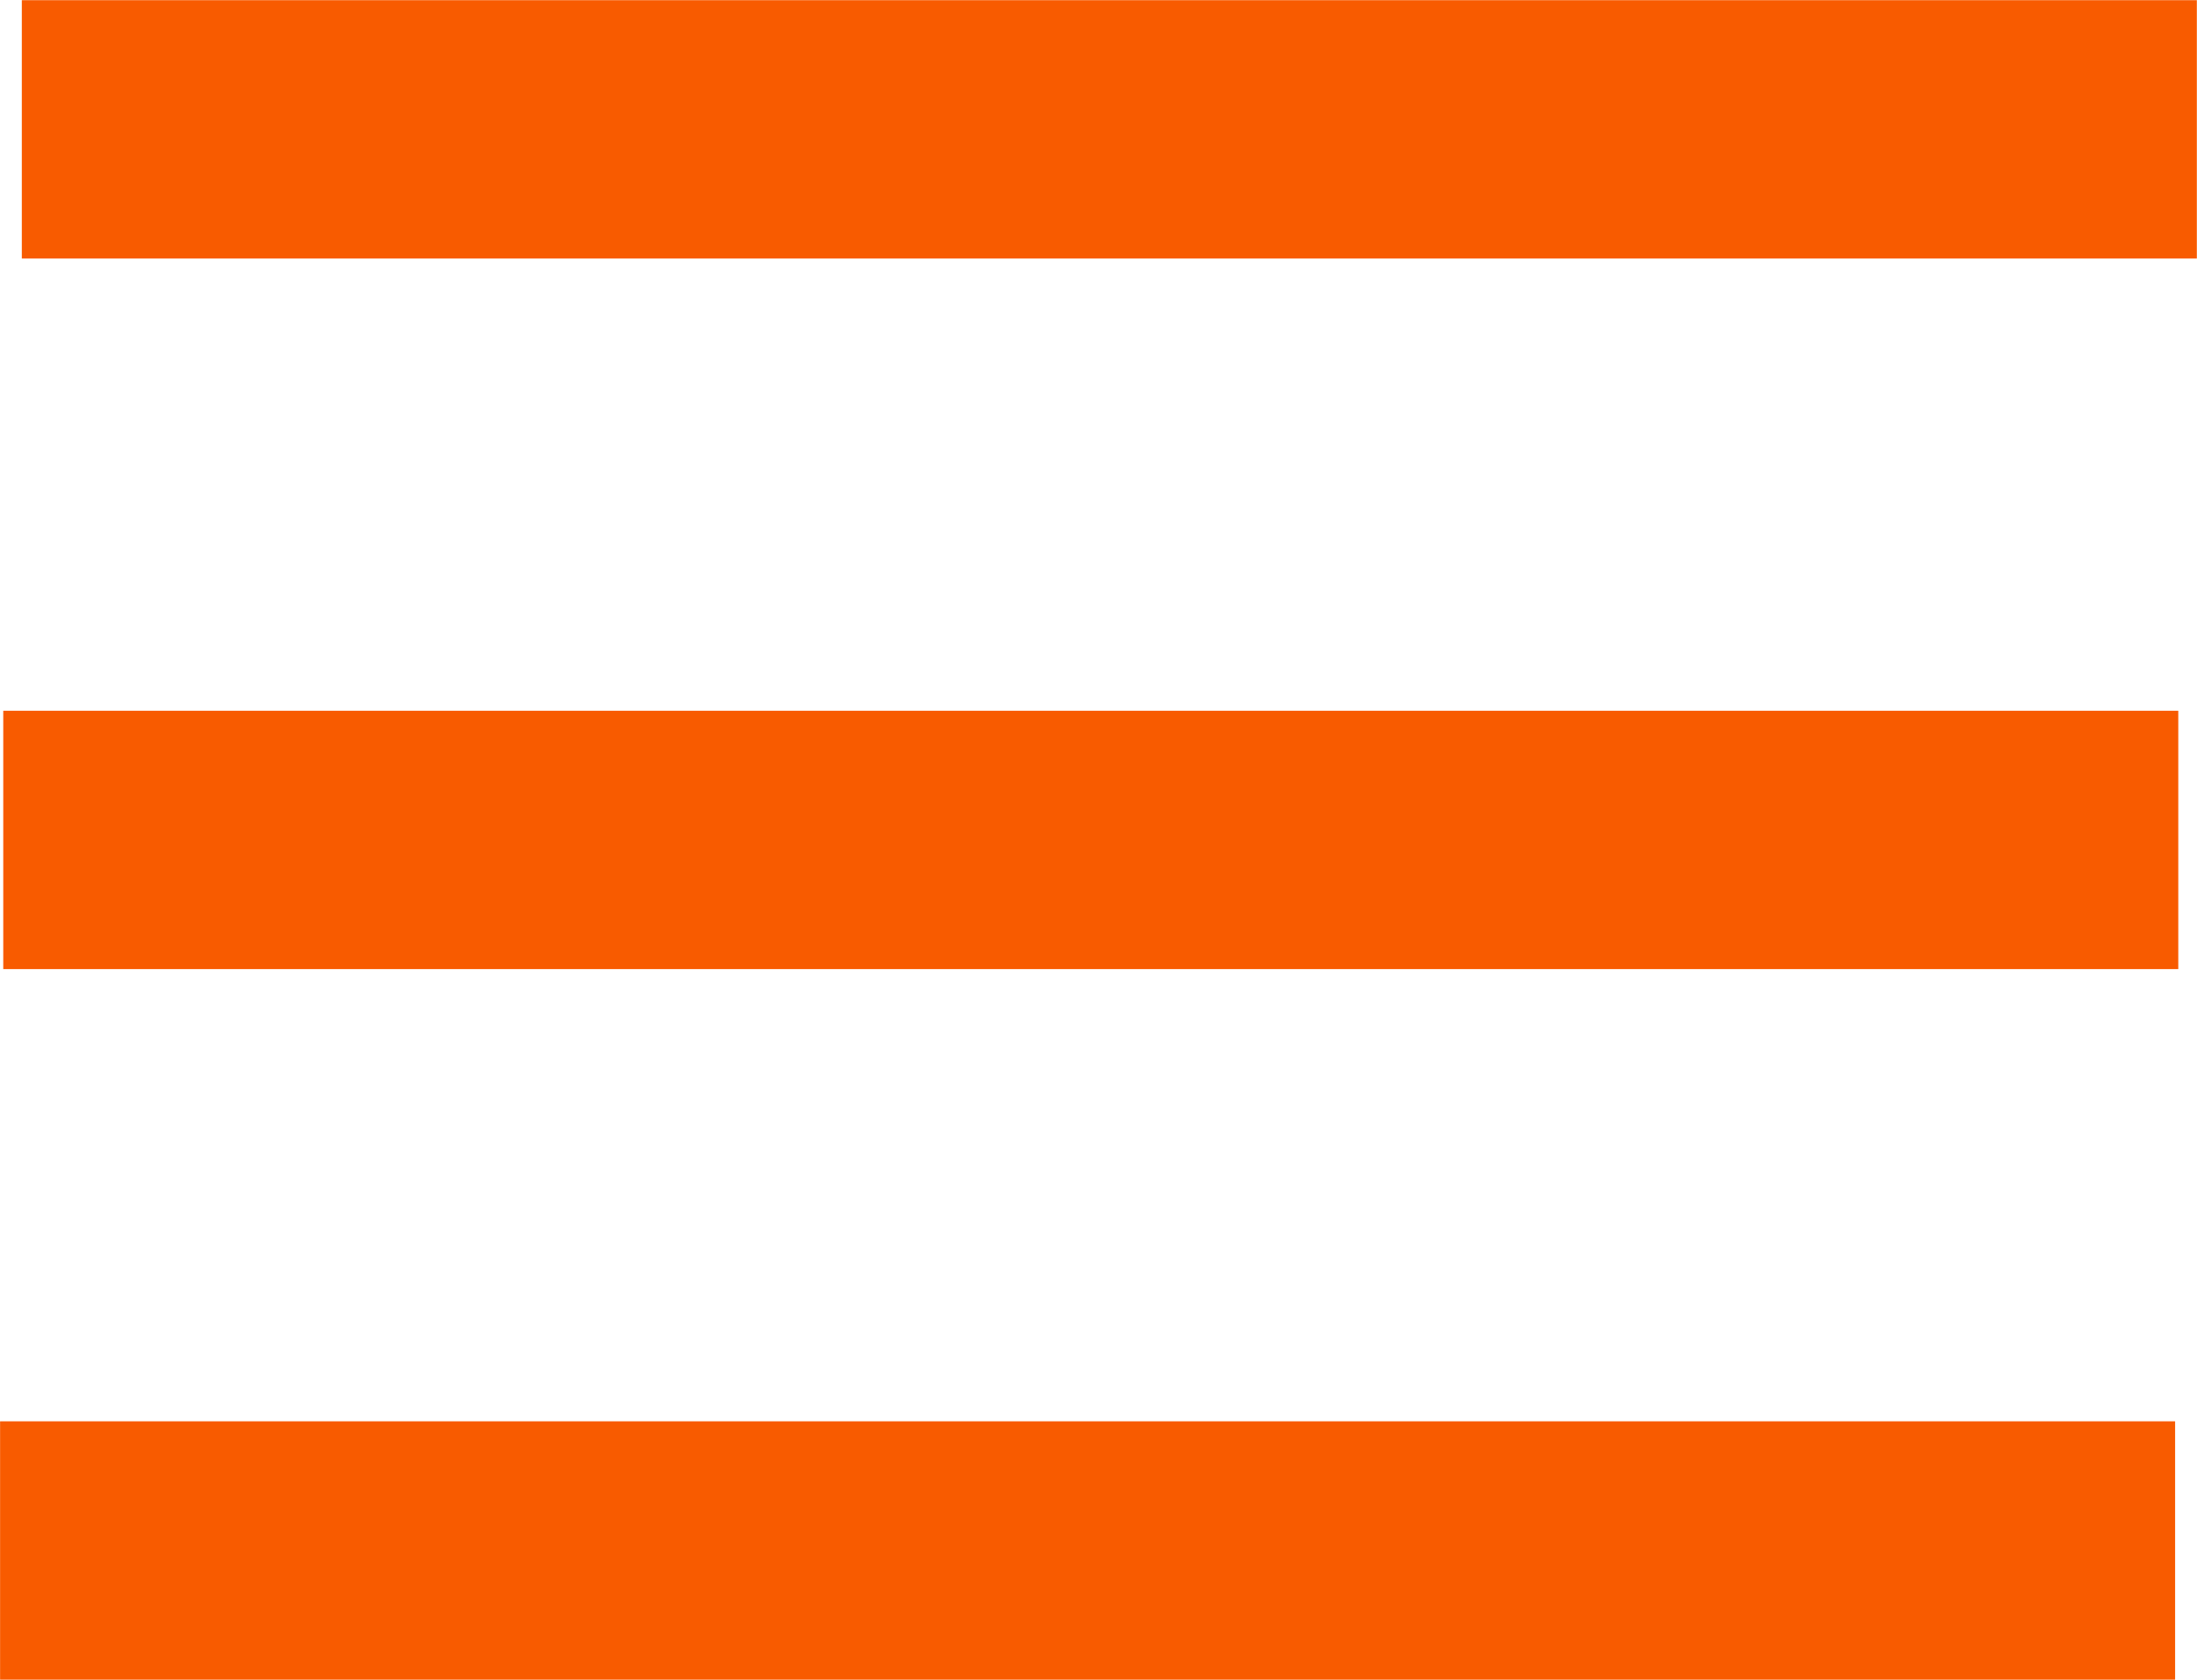
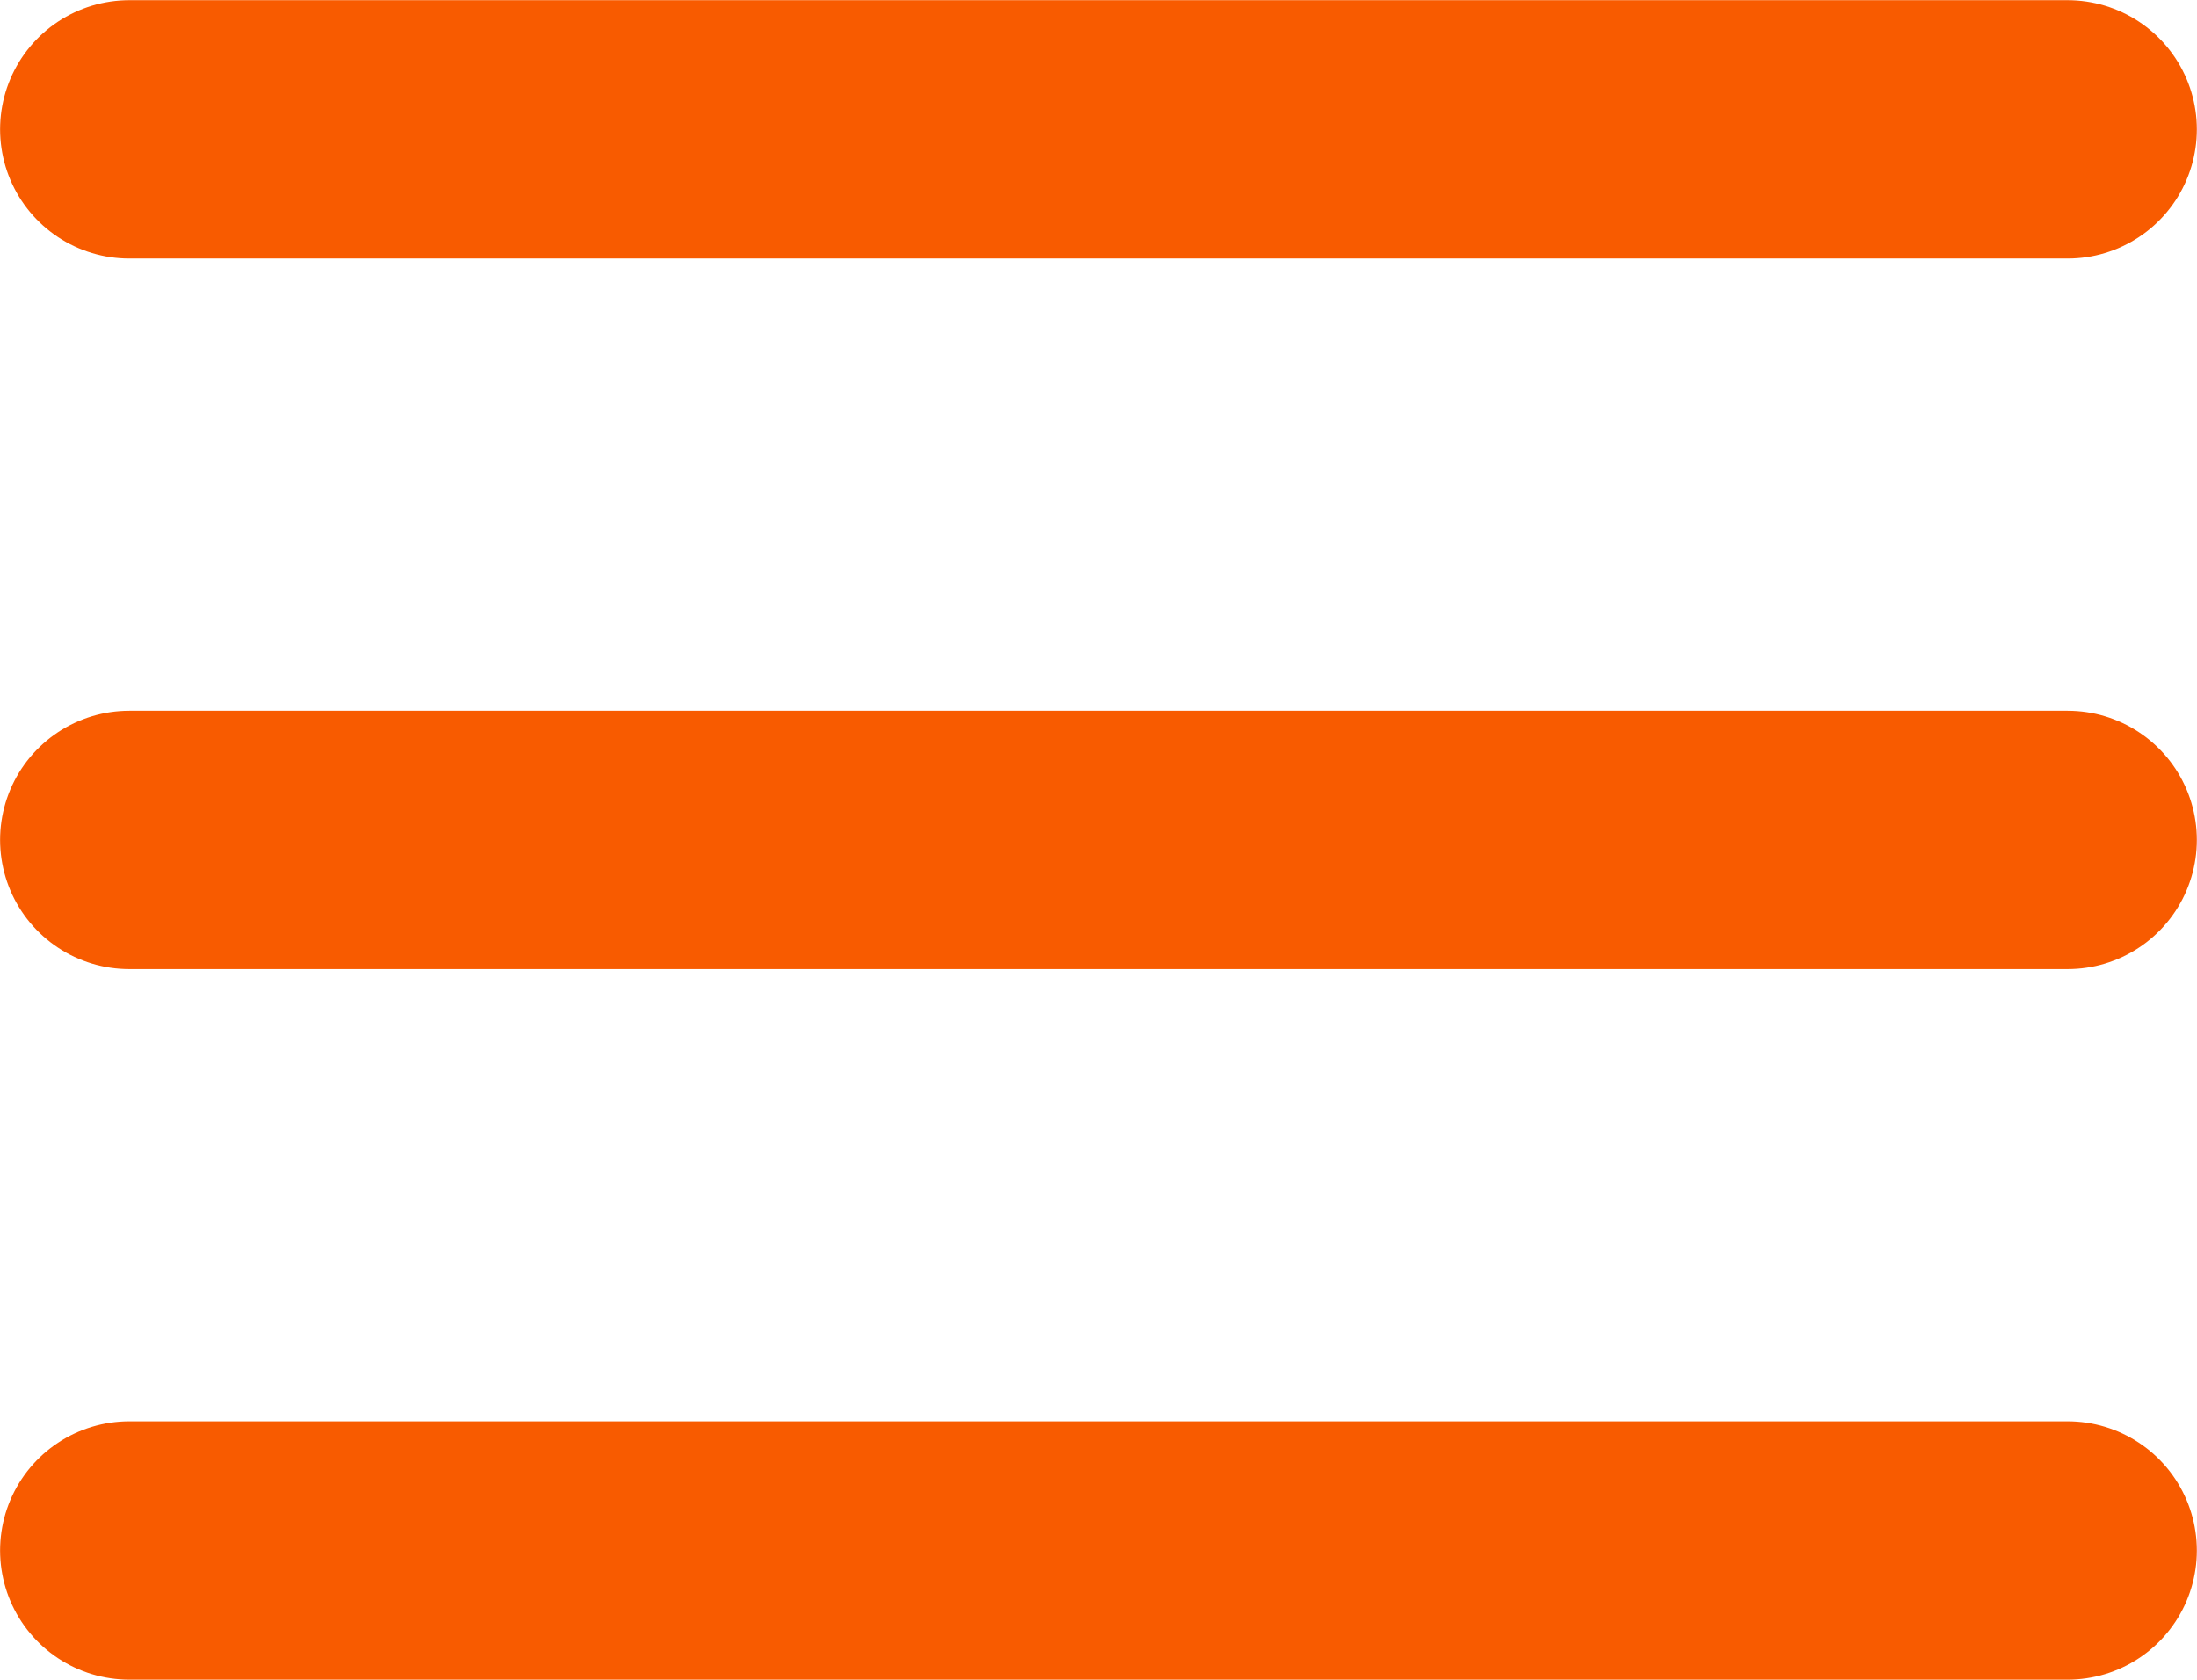
<svg xmlns="http://www.w3.org/2000/svg" width="34" height="26" viewBox="0 0 8.996 6.879" version="1.1" id="svg8">
  <defs id="defs2" />
  <g id="layer1" transform="translate(-72.08865,-61.4774)">
-     <path style="fill:none;stroke:#f85b00;stroke-width:1.058;stroke-linecap:butt;stroke-linejoin:miter;stroke-miterlimit:4;stroke-dasharray:none;stroke-opacity:1" d="m 72.178,62.007 h 8.906" id="path833" />
-     <path style="fill:none;stroke:#f85b00;stroke-width:1.058;stroke-linecap:butt;stroke-linejoin:miter;stroke-miterlimit:4;stroke-dasharray:none;stroke-opacity:1" d="m 72.089,67.827 h 8.906" id="path835" />
-     <path style="fill:none;stroke:#f85b00;stroke-width:1.058;stroke-linecap:butt;stroke-linejoin:miter;stroke-miterlimit:4;stroke-dasharray:none;stroke-opacity:1" d="m 72.102,64.917 h 8.906" id="path837" />
+     <path style="fill:none;stroke:#f85b00;stroke-width:1.058;stroke-linecap:round;stroke-linejoin:round;stroke-miterlimit:4;stroke-dasharray:none;stroke-opacity:1" d="m 72.618,62.007 h 7.937" id="path833" />
+     <path style="fill:none;stroke:#f85b00;stroke-width:1.058;stroke-linecap:round;stroke-linejoin:round;stroke-miterlimit:4;stroke-dasharray:none;stroke-opacity:1" d="m 72.618,64.917 h 7.937" id="path869" />
+     <path style="fill:none;stroke:#f85b00;stroke-width:1.058;stroke-linecap:round;stroke-linejoin:round;stroke-miterlimit:4;stroke-dasharray:none;stroke-opacity:1" d="m 72.618,67.827 h 7.937" id="path871" />
  </g>
</svg>
